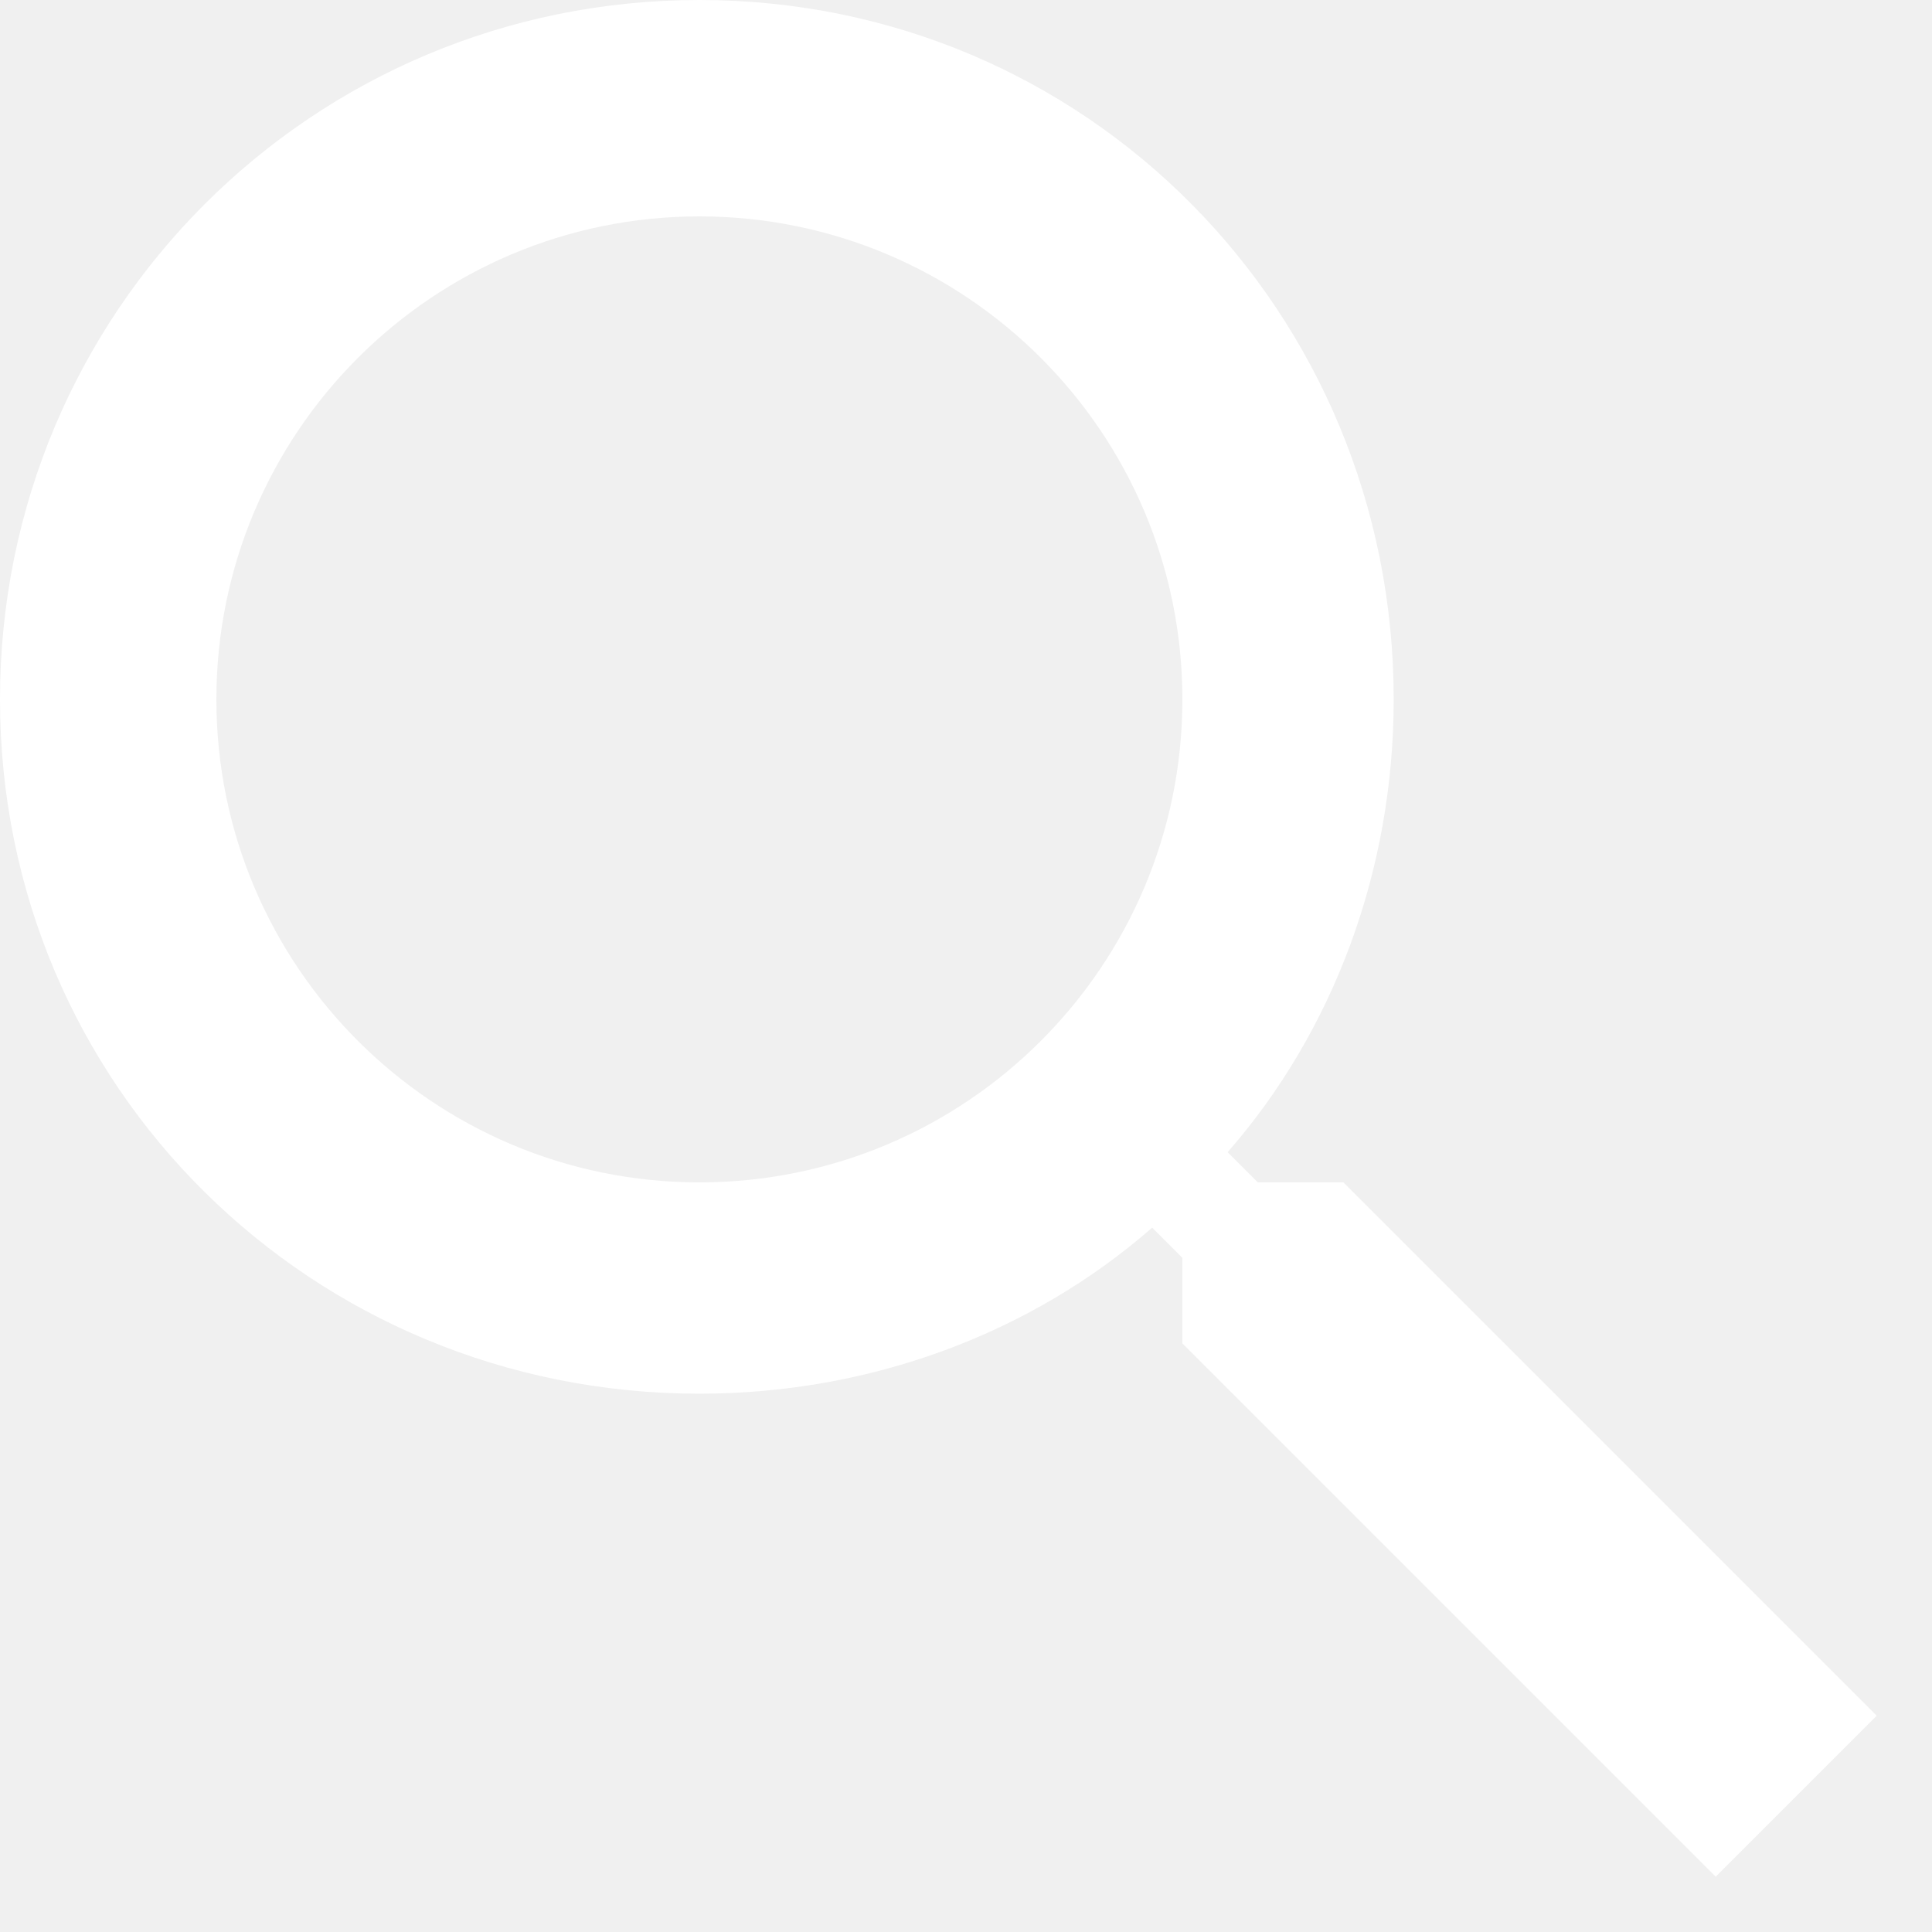
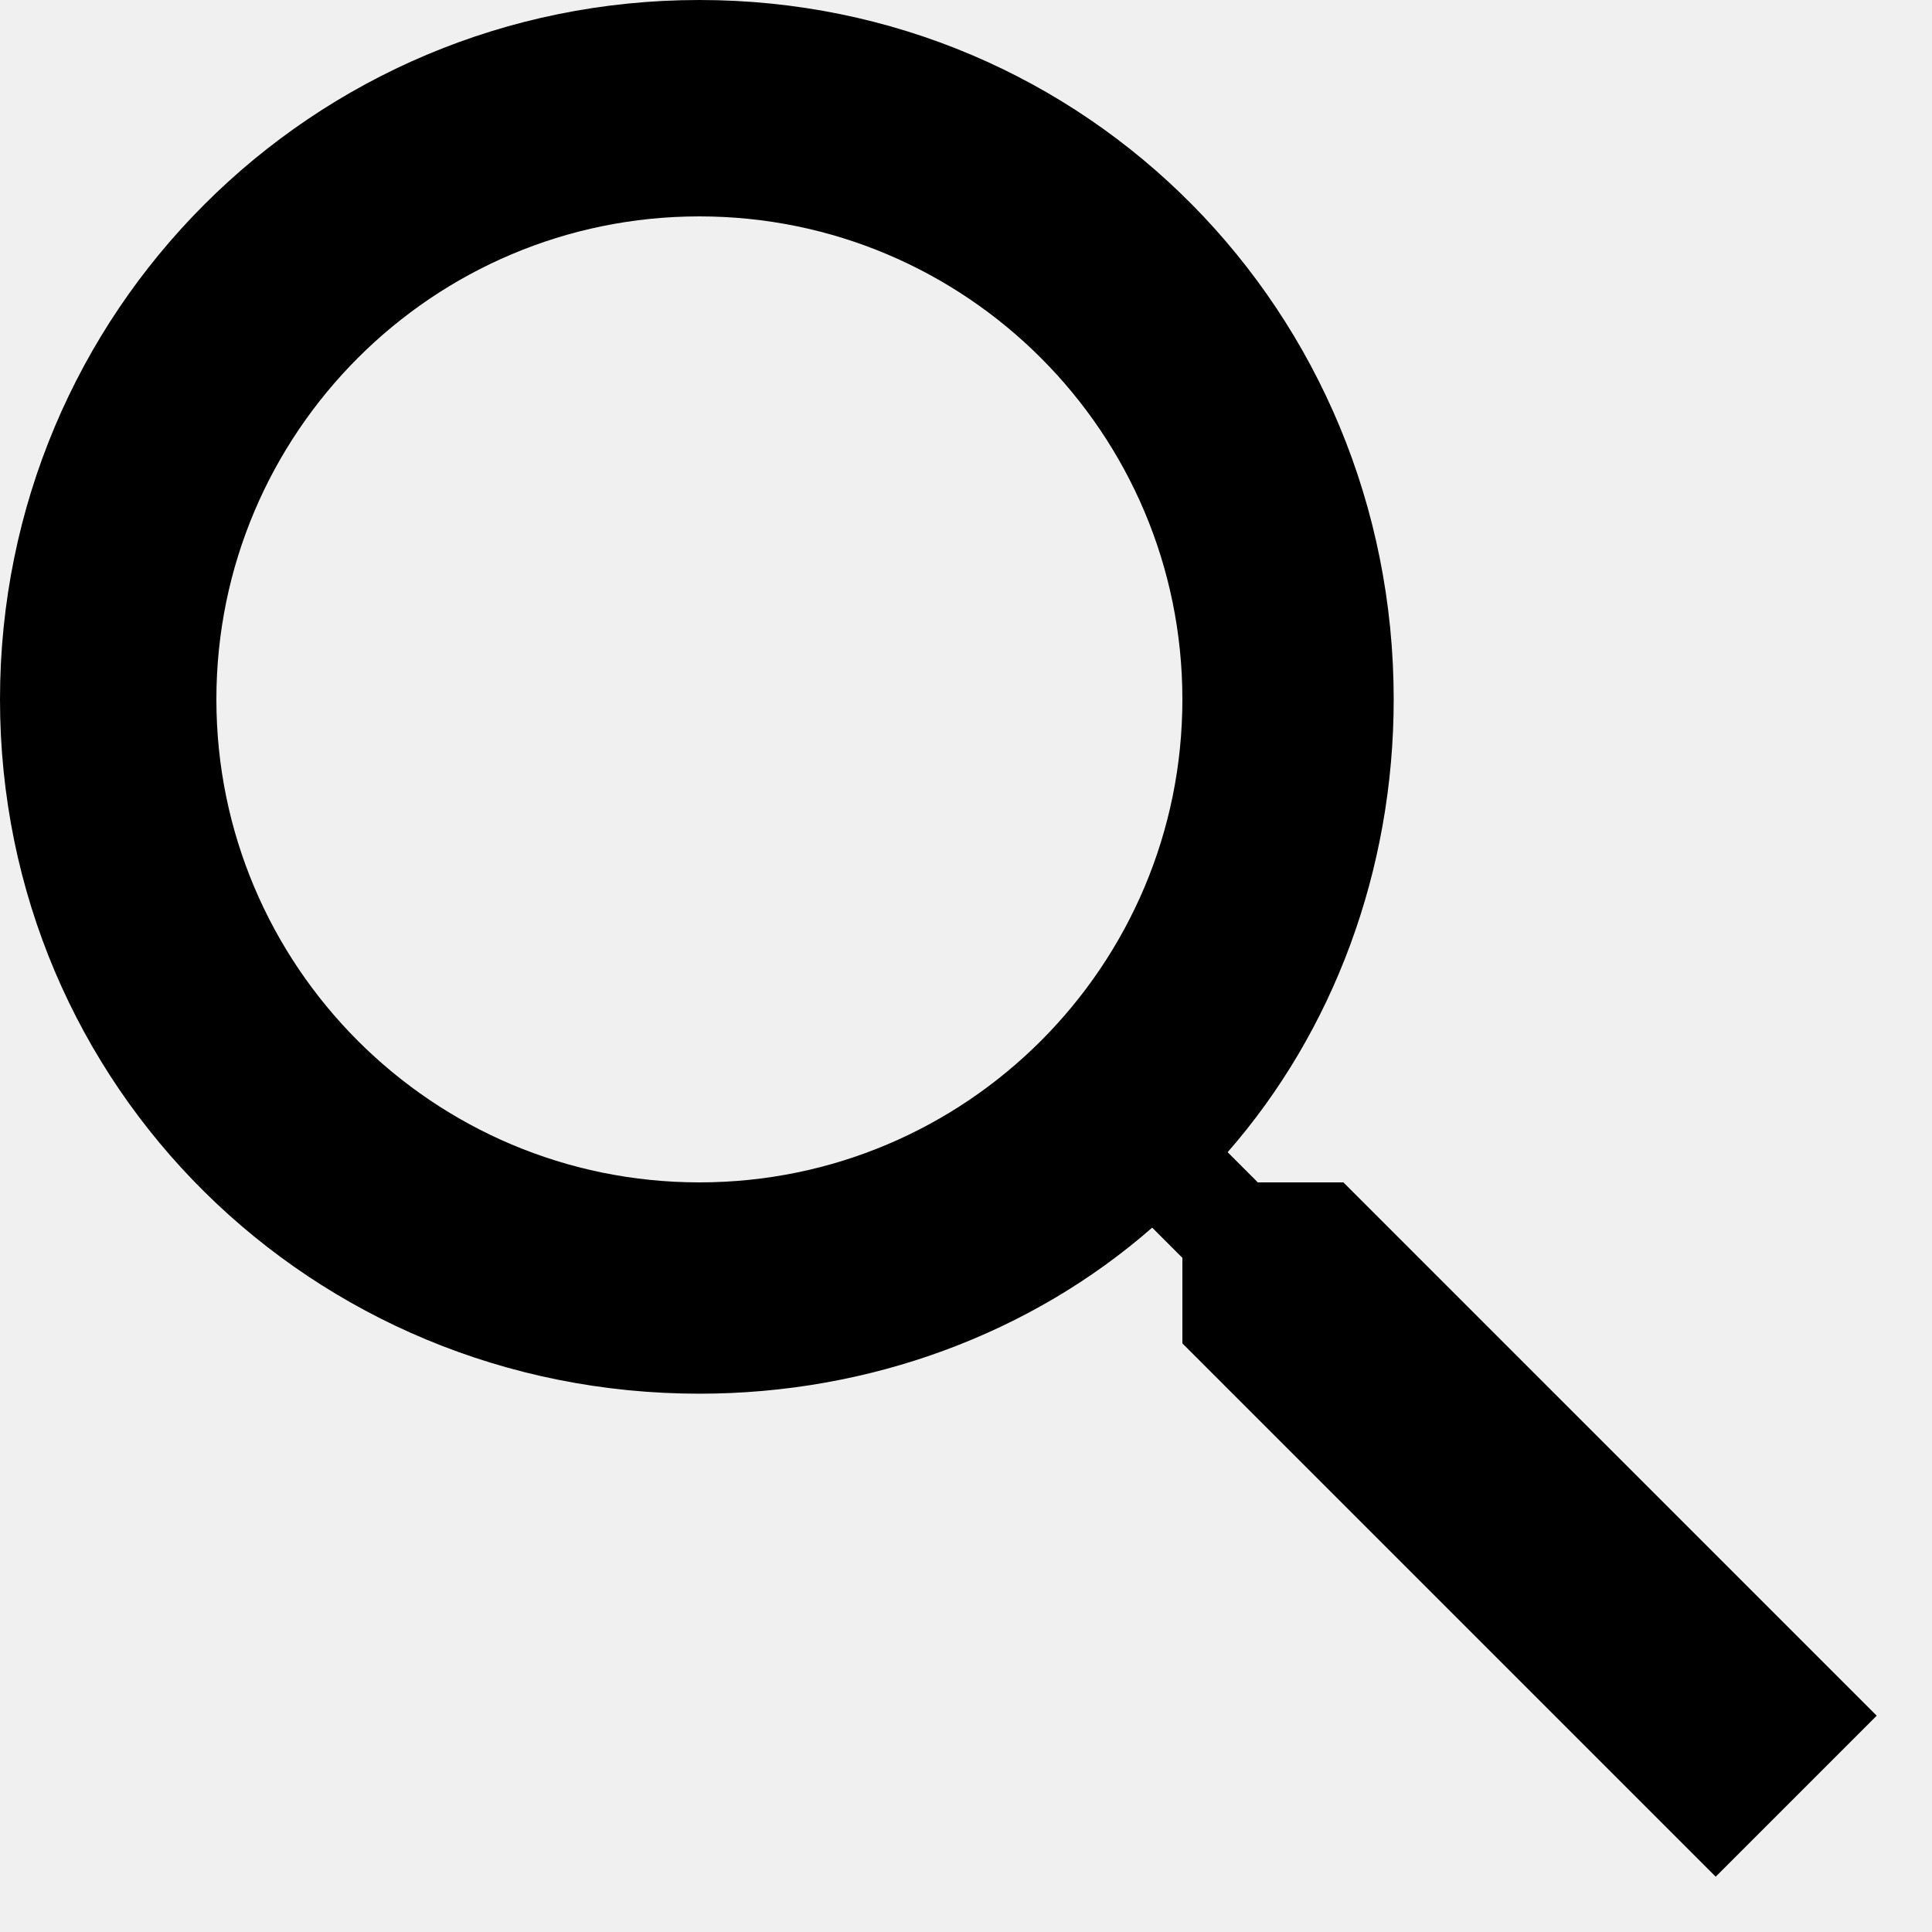
- <svg xmlns="http://www.w3.org/2000/svg" width="24" height="24" viewBox="0 0 24 24" fill="none">
-   <path d="M8.688 14.688C12.001 14.688 14.688 12 14.688 8.688C14.688 5.376 12 2.688 8.688 2.688C5.376 2.688 2.688 5.376 2.688 8.688C2.688 12 5.376 14.688 8.688 14.688ZM16.688 14.688L23.313 21.313L21.313 23.313L14.688 16.688V15.625L14.313 15.25C12.813 16.563 10.813 17.313 8.688 17.313C3.875 17.313 0 13.5 0 8.688C0 3.876 3.875 0 8.688 0C13.501 0 17.313 3.875 17.313 8.688C17.313 10.813 16.563 12.813 15.25 14.313L15.625 14.688H16.688Z" fill="white" />
+ <svg xmlns="http://www.w3.org/2000/svg" width="24" height="24">
+   <path d="M8.688 14.688C12.001 14.688 14.688 12 14.688 8.688C14.688 5.376 12 2.688 8.688 2.688C5.376 2.688 2.688 5.376 2.688 8.688C2.688 12 5.376 14.688 8.688 14.688ZM16.688 14.688L23.313 21.313L21.313 23.313L14.688 16.688V15.625L14.313 15.25C12.813 16.563 10.813 17.313 8.688 17.313C3.875 17.313 0 13.5 0 8.688C0 3.876 3.875 0 8.688 0C13.501 0 17.313 3.875 17.313 8.688C17.313 10.813 16.563 12.813 15.25 14.313L15.625 14.688H16.688Z" />
</svg>
